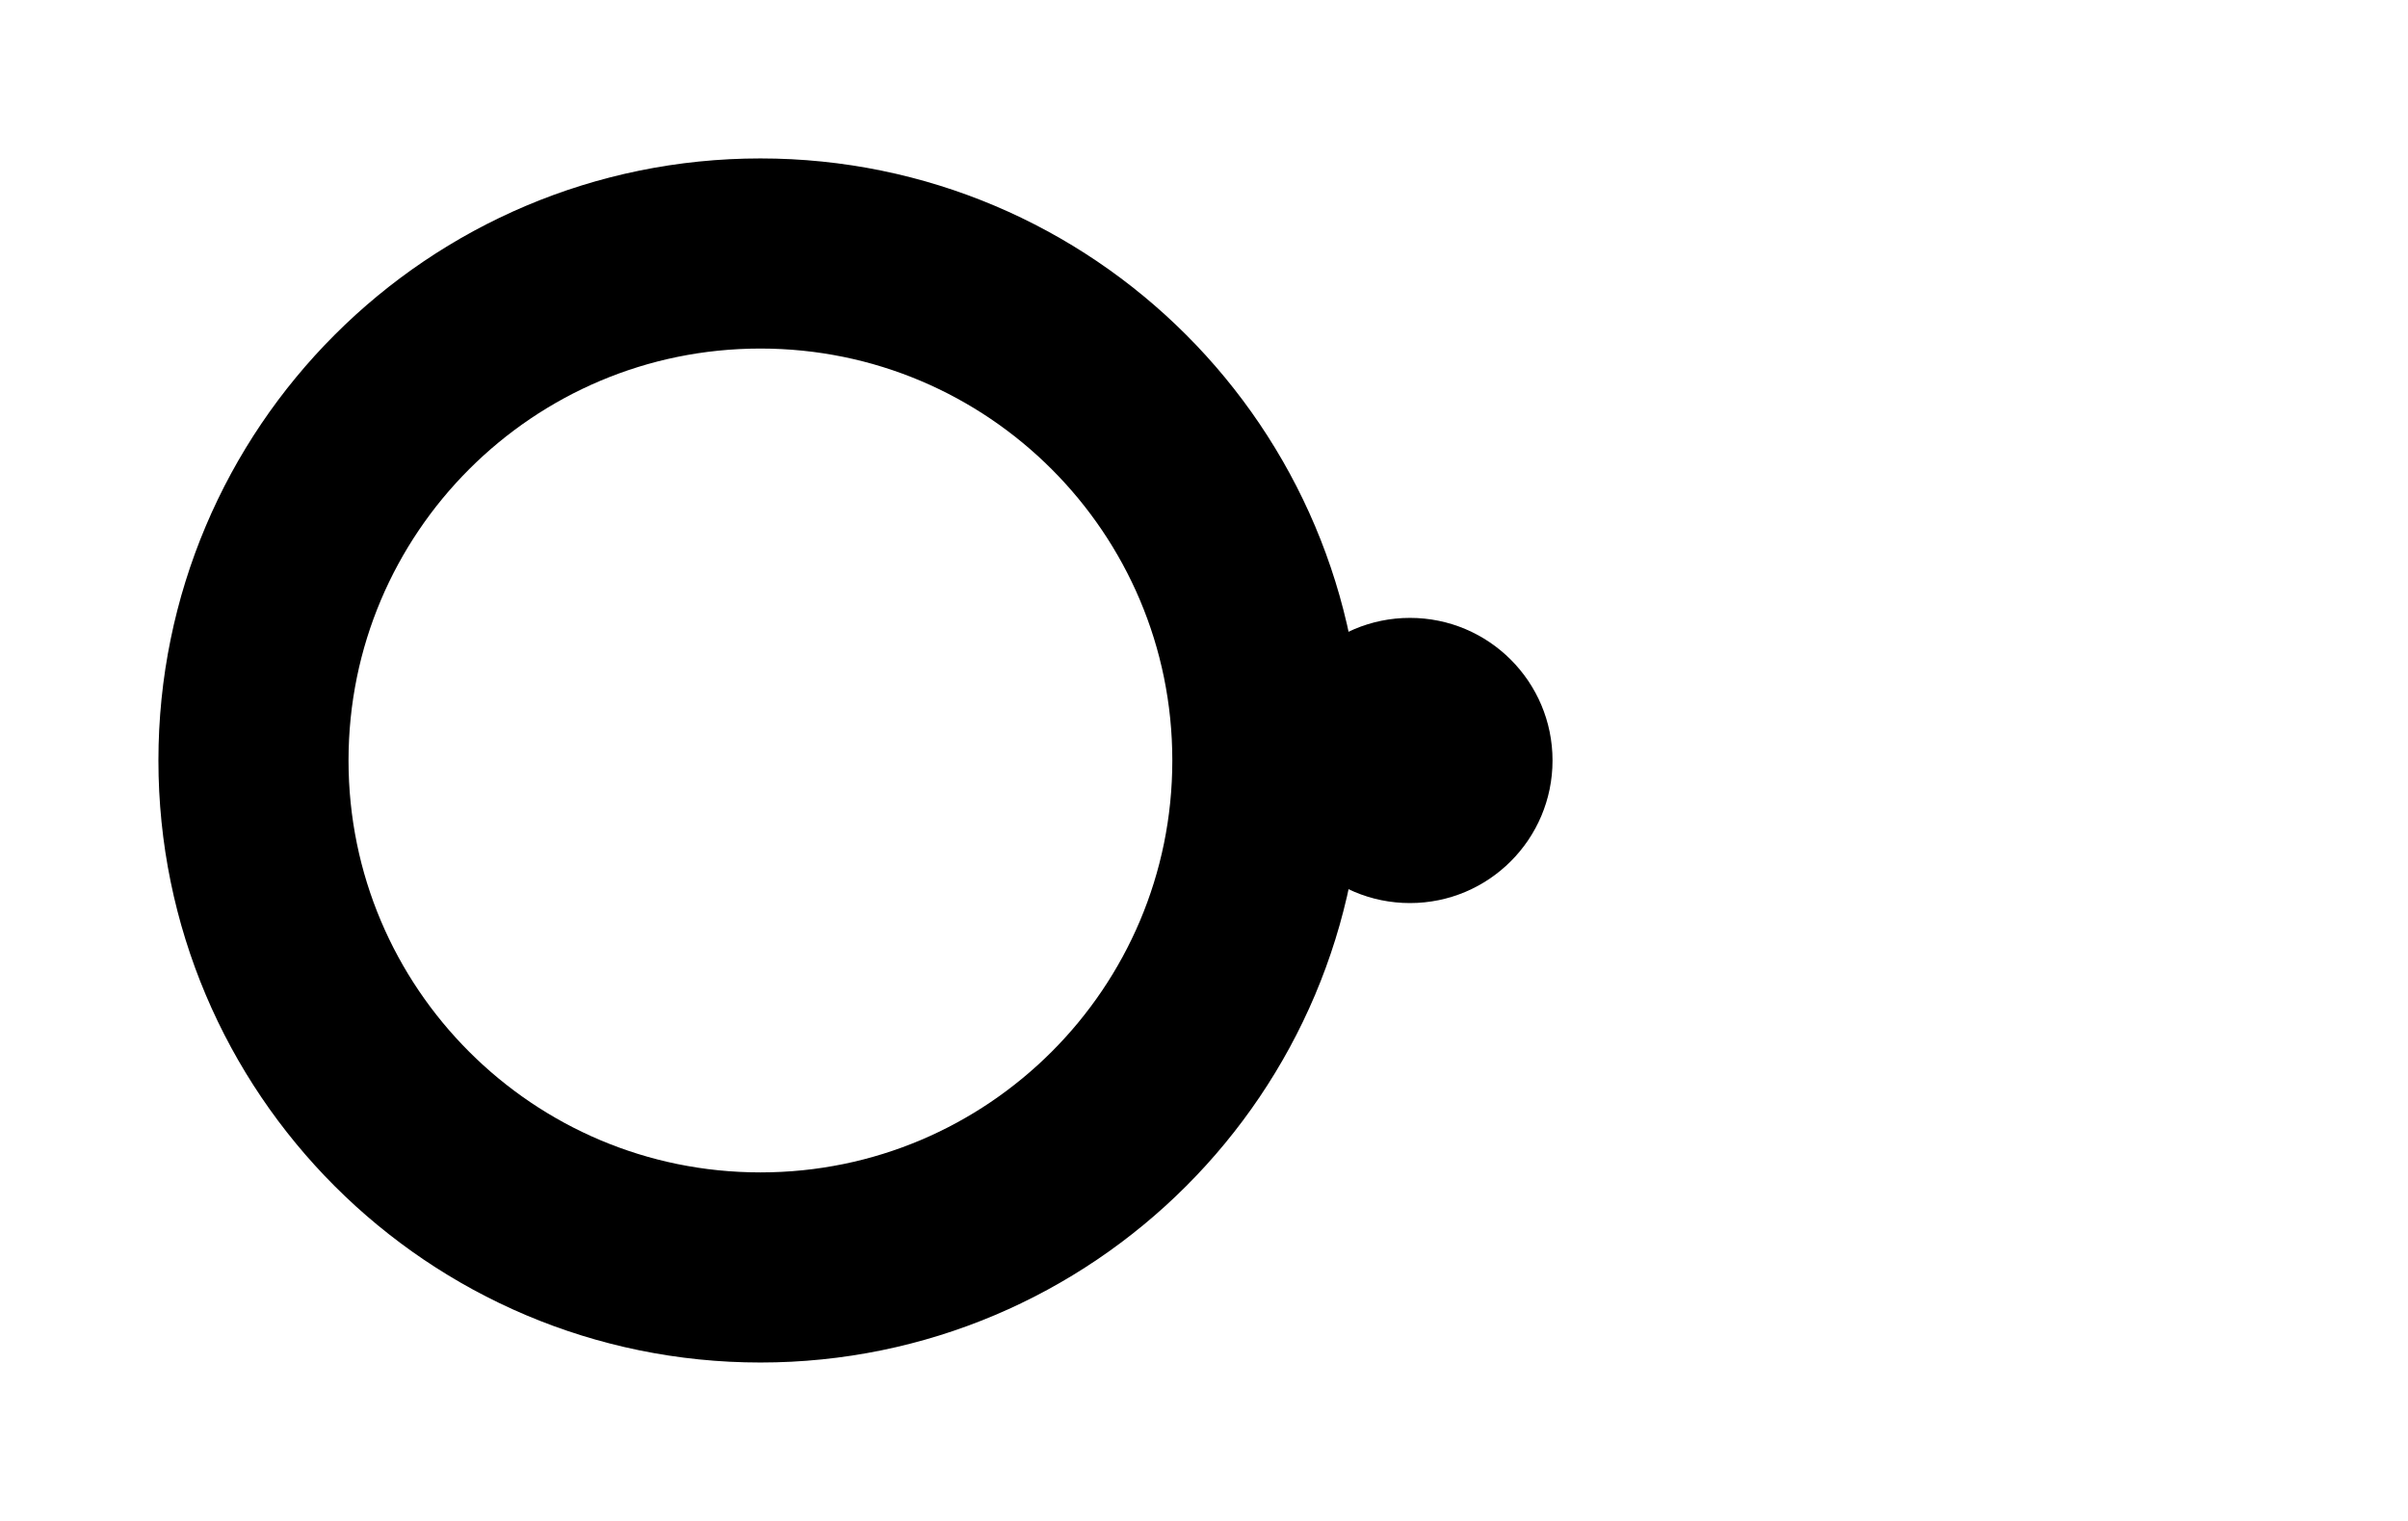
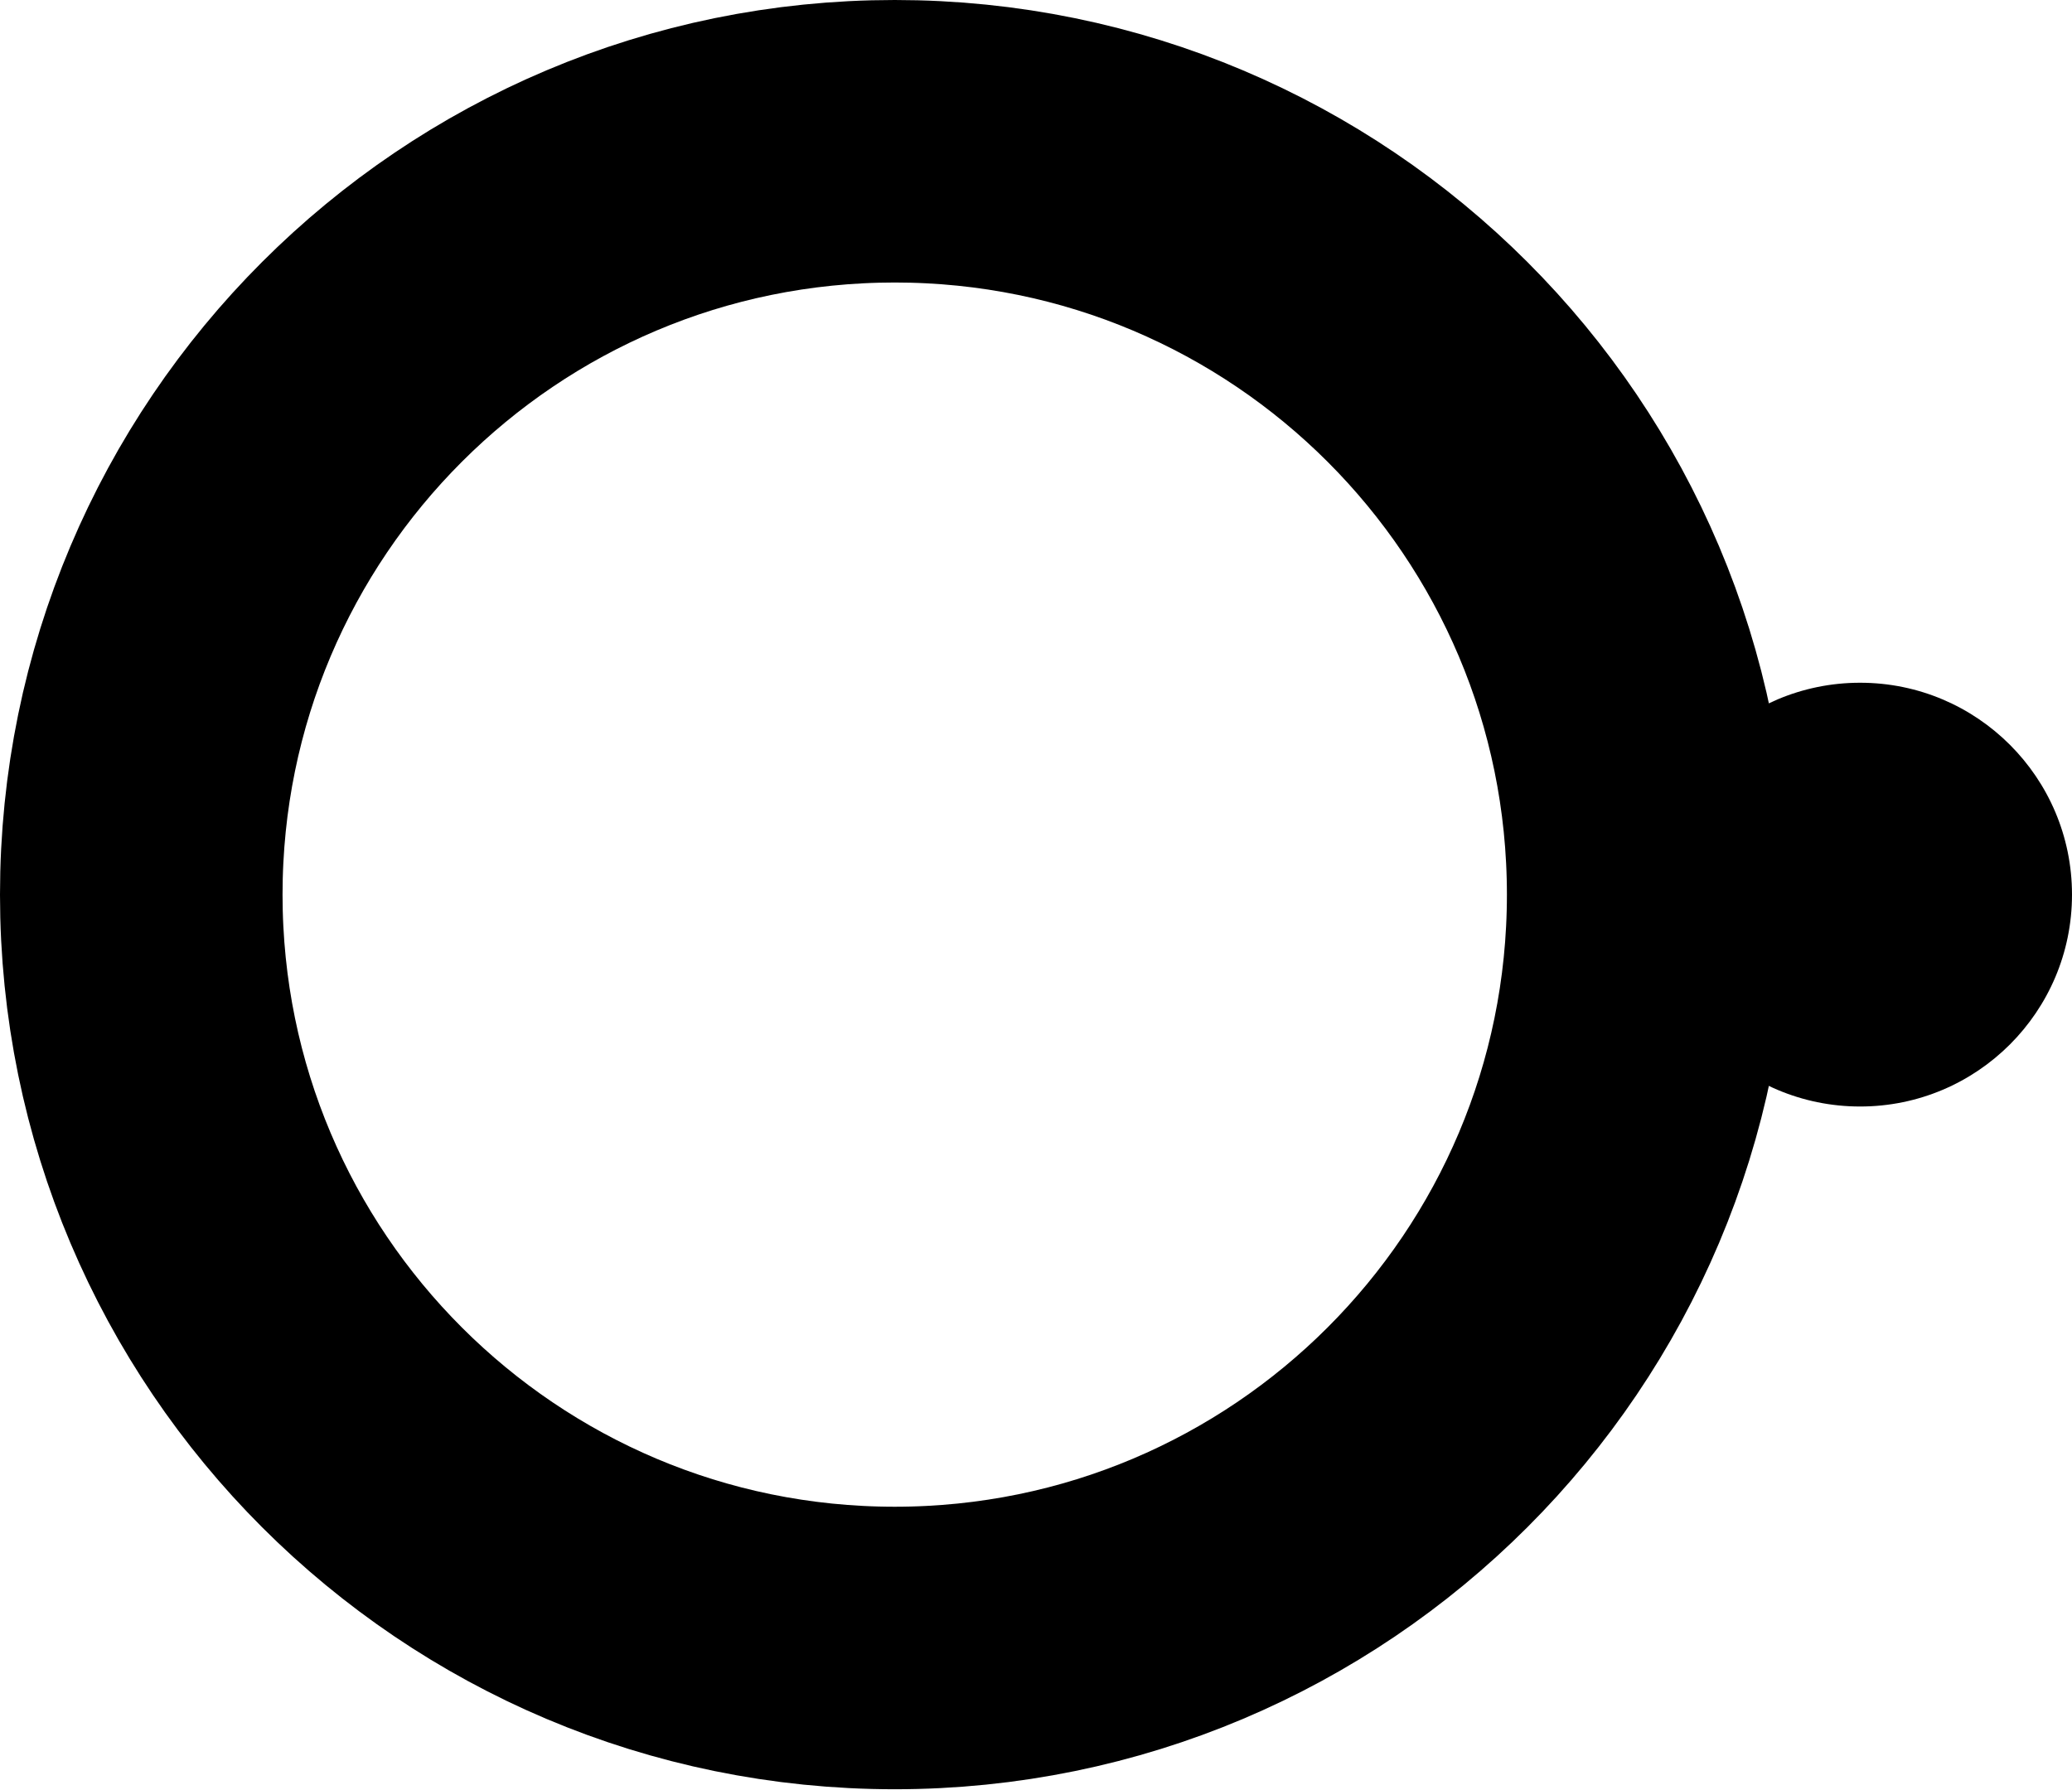
- <svg xmlns="http://www.w3.org/2000/svg" viewBox="0 0 38 24" width="38" height="24" role="img" aria-label="Pauper ring badge">
+ <svg xmlns="http://www.w3.org/2000/svg" viewBox="2.5 2.5 22 19" width="22" height="19" role="img" aria-label="Pauper ring badge">
  <circle cx="12" cy="12" r="8" fill="none" stroke="currentColor" stroke-width="3" />
  <circle cx="22.25" cy="12" r="2.25" fill="currentColor" />
</svg>
